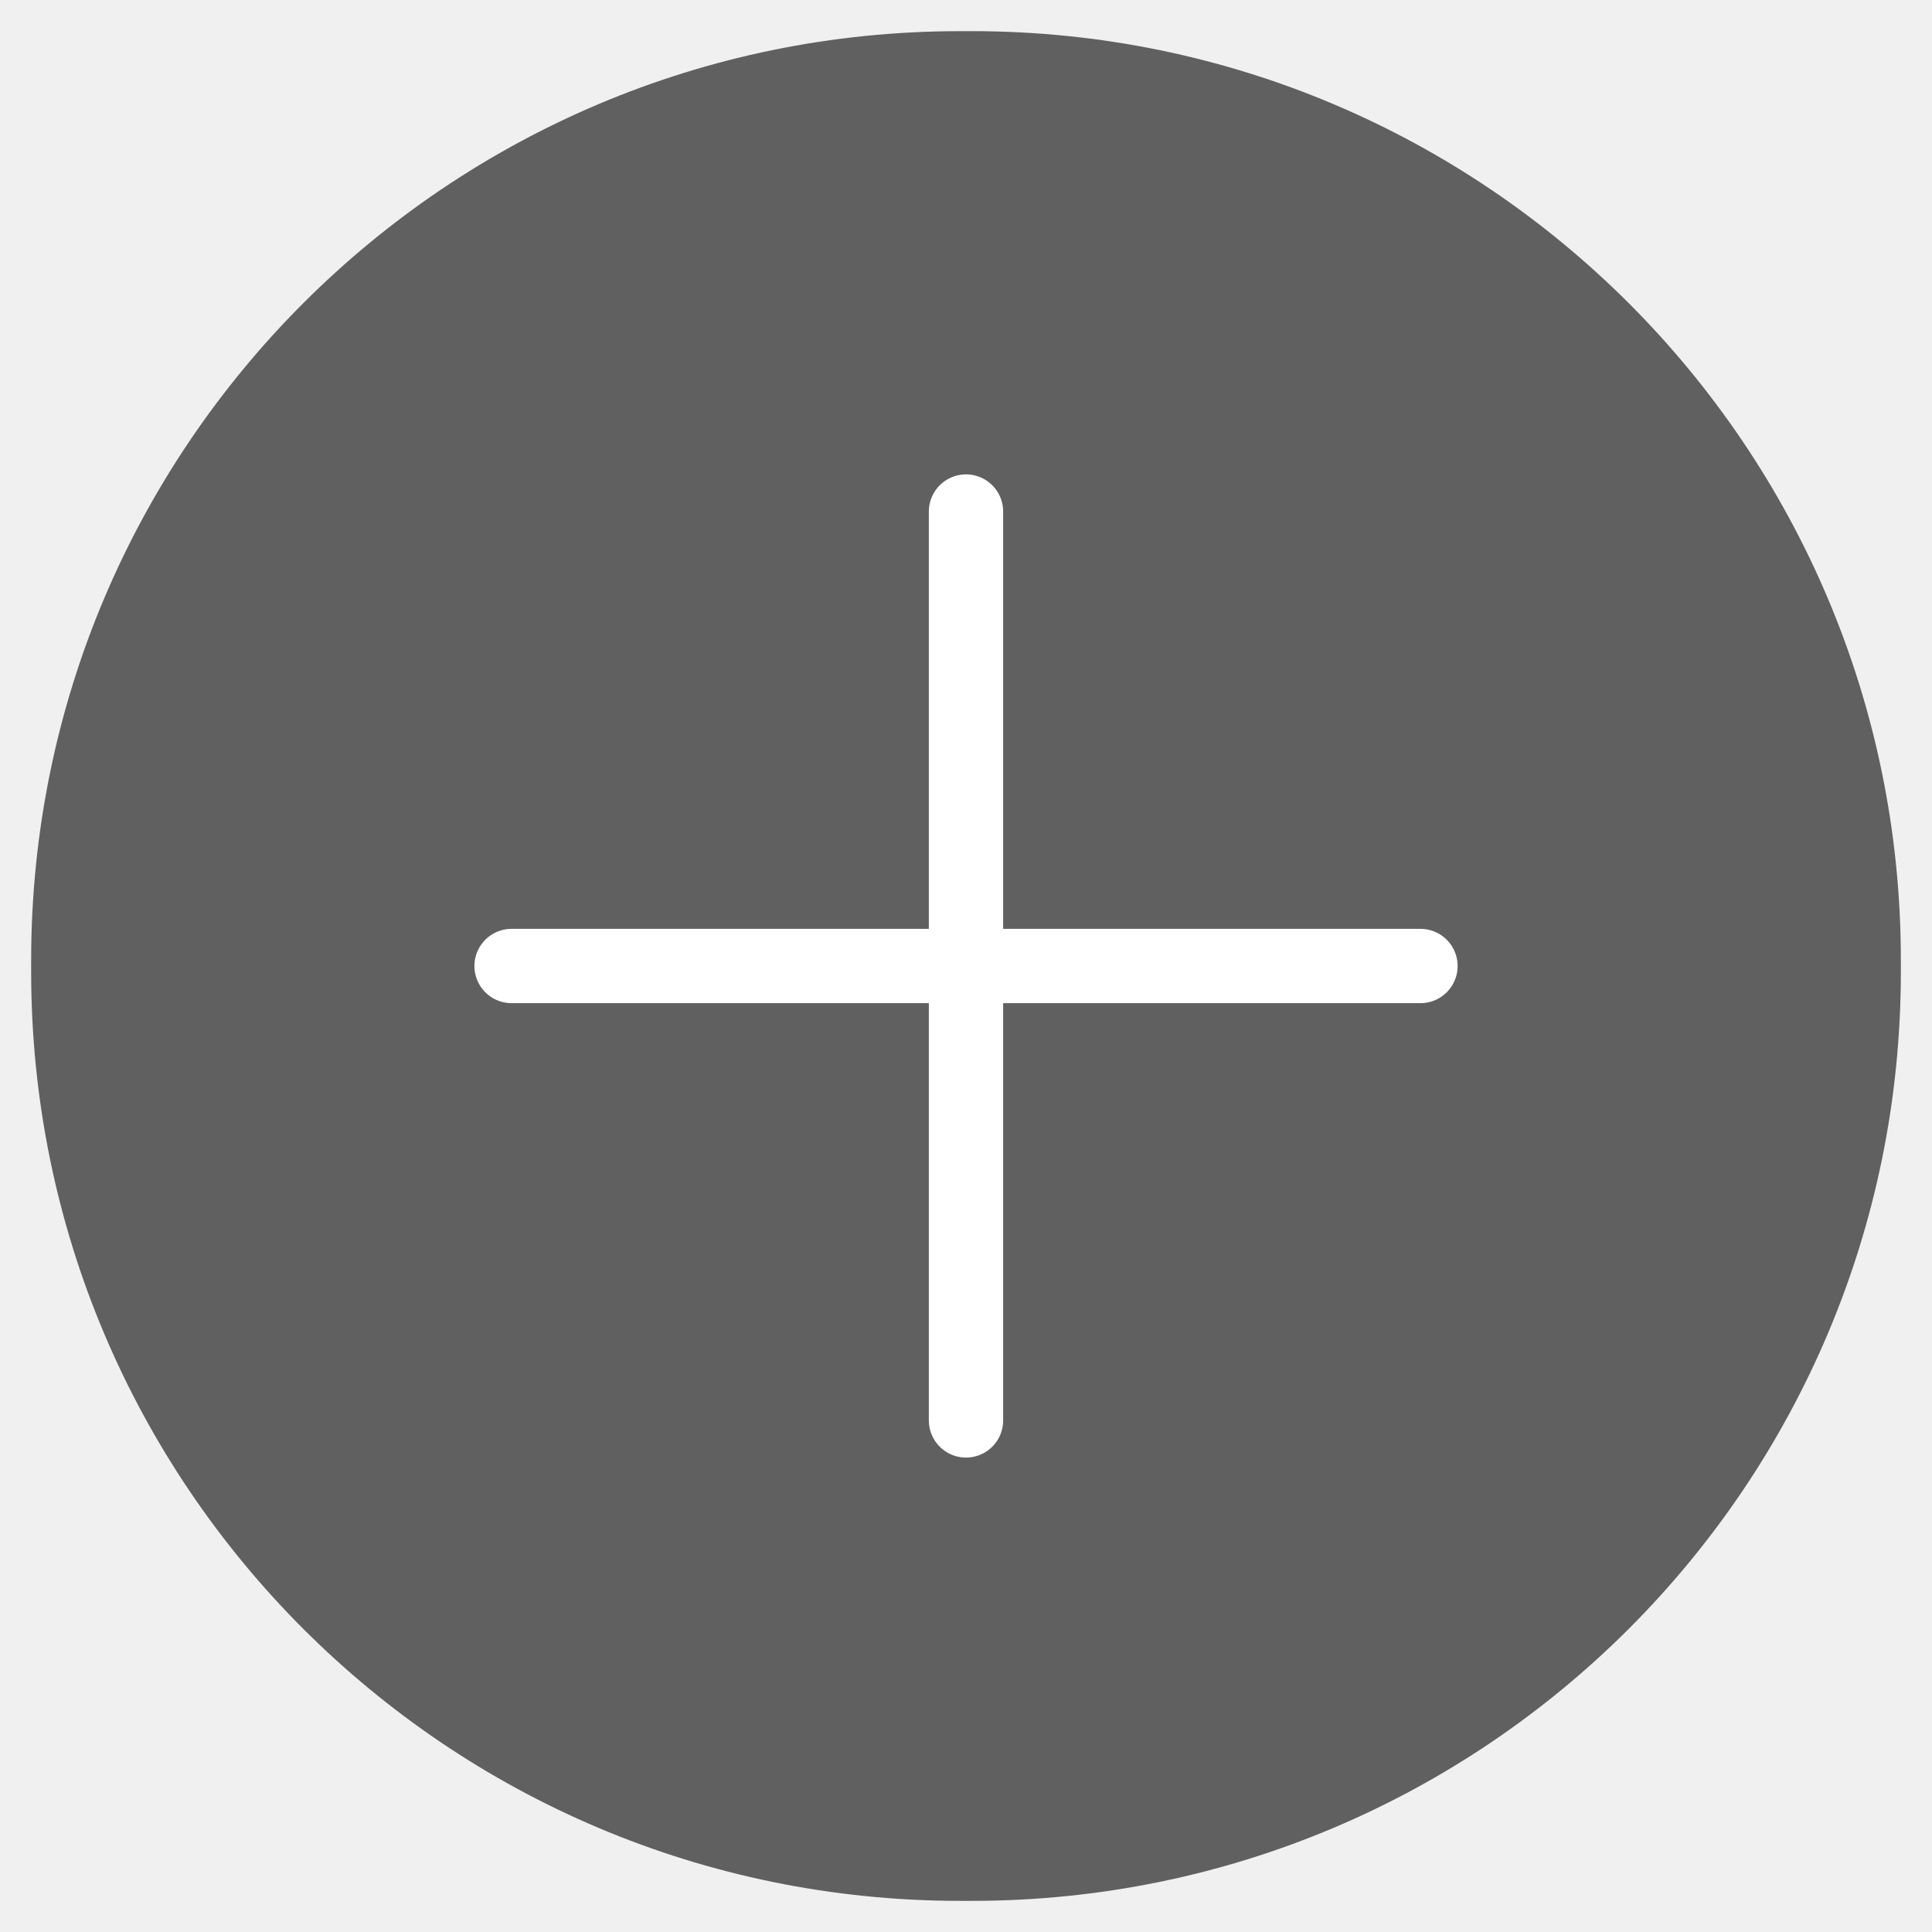
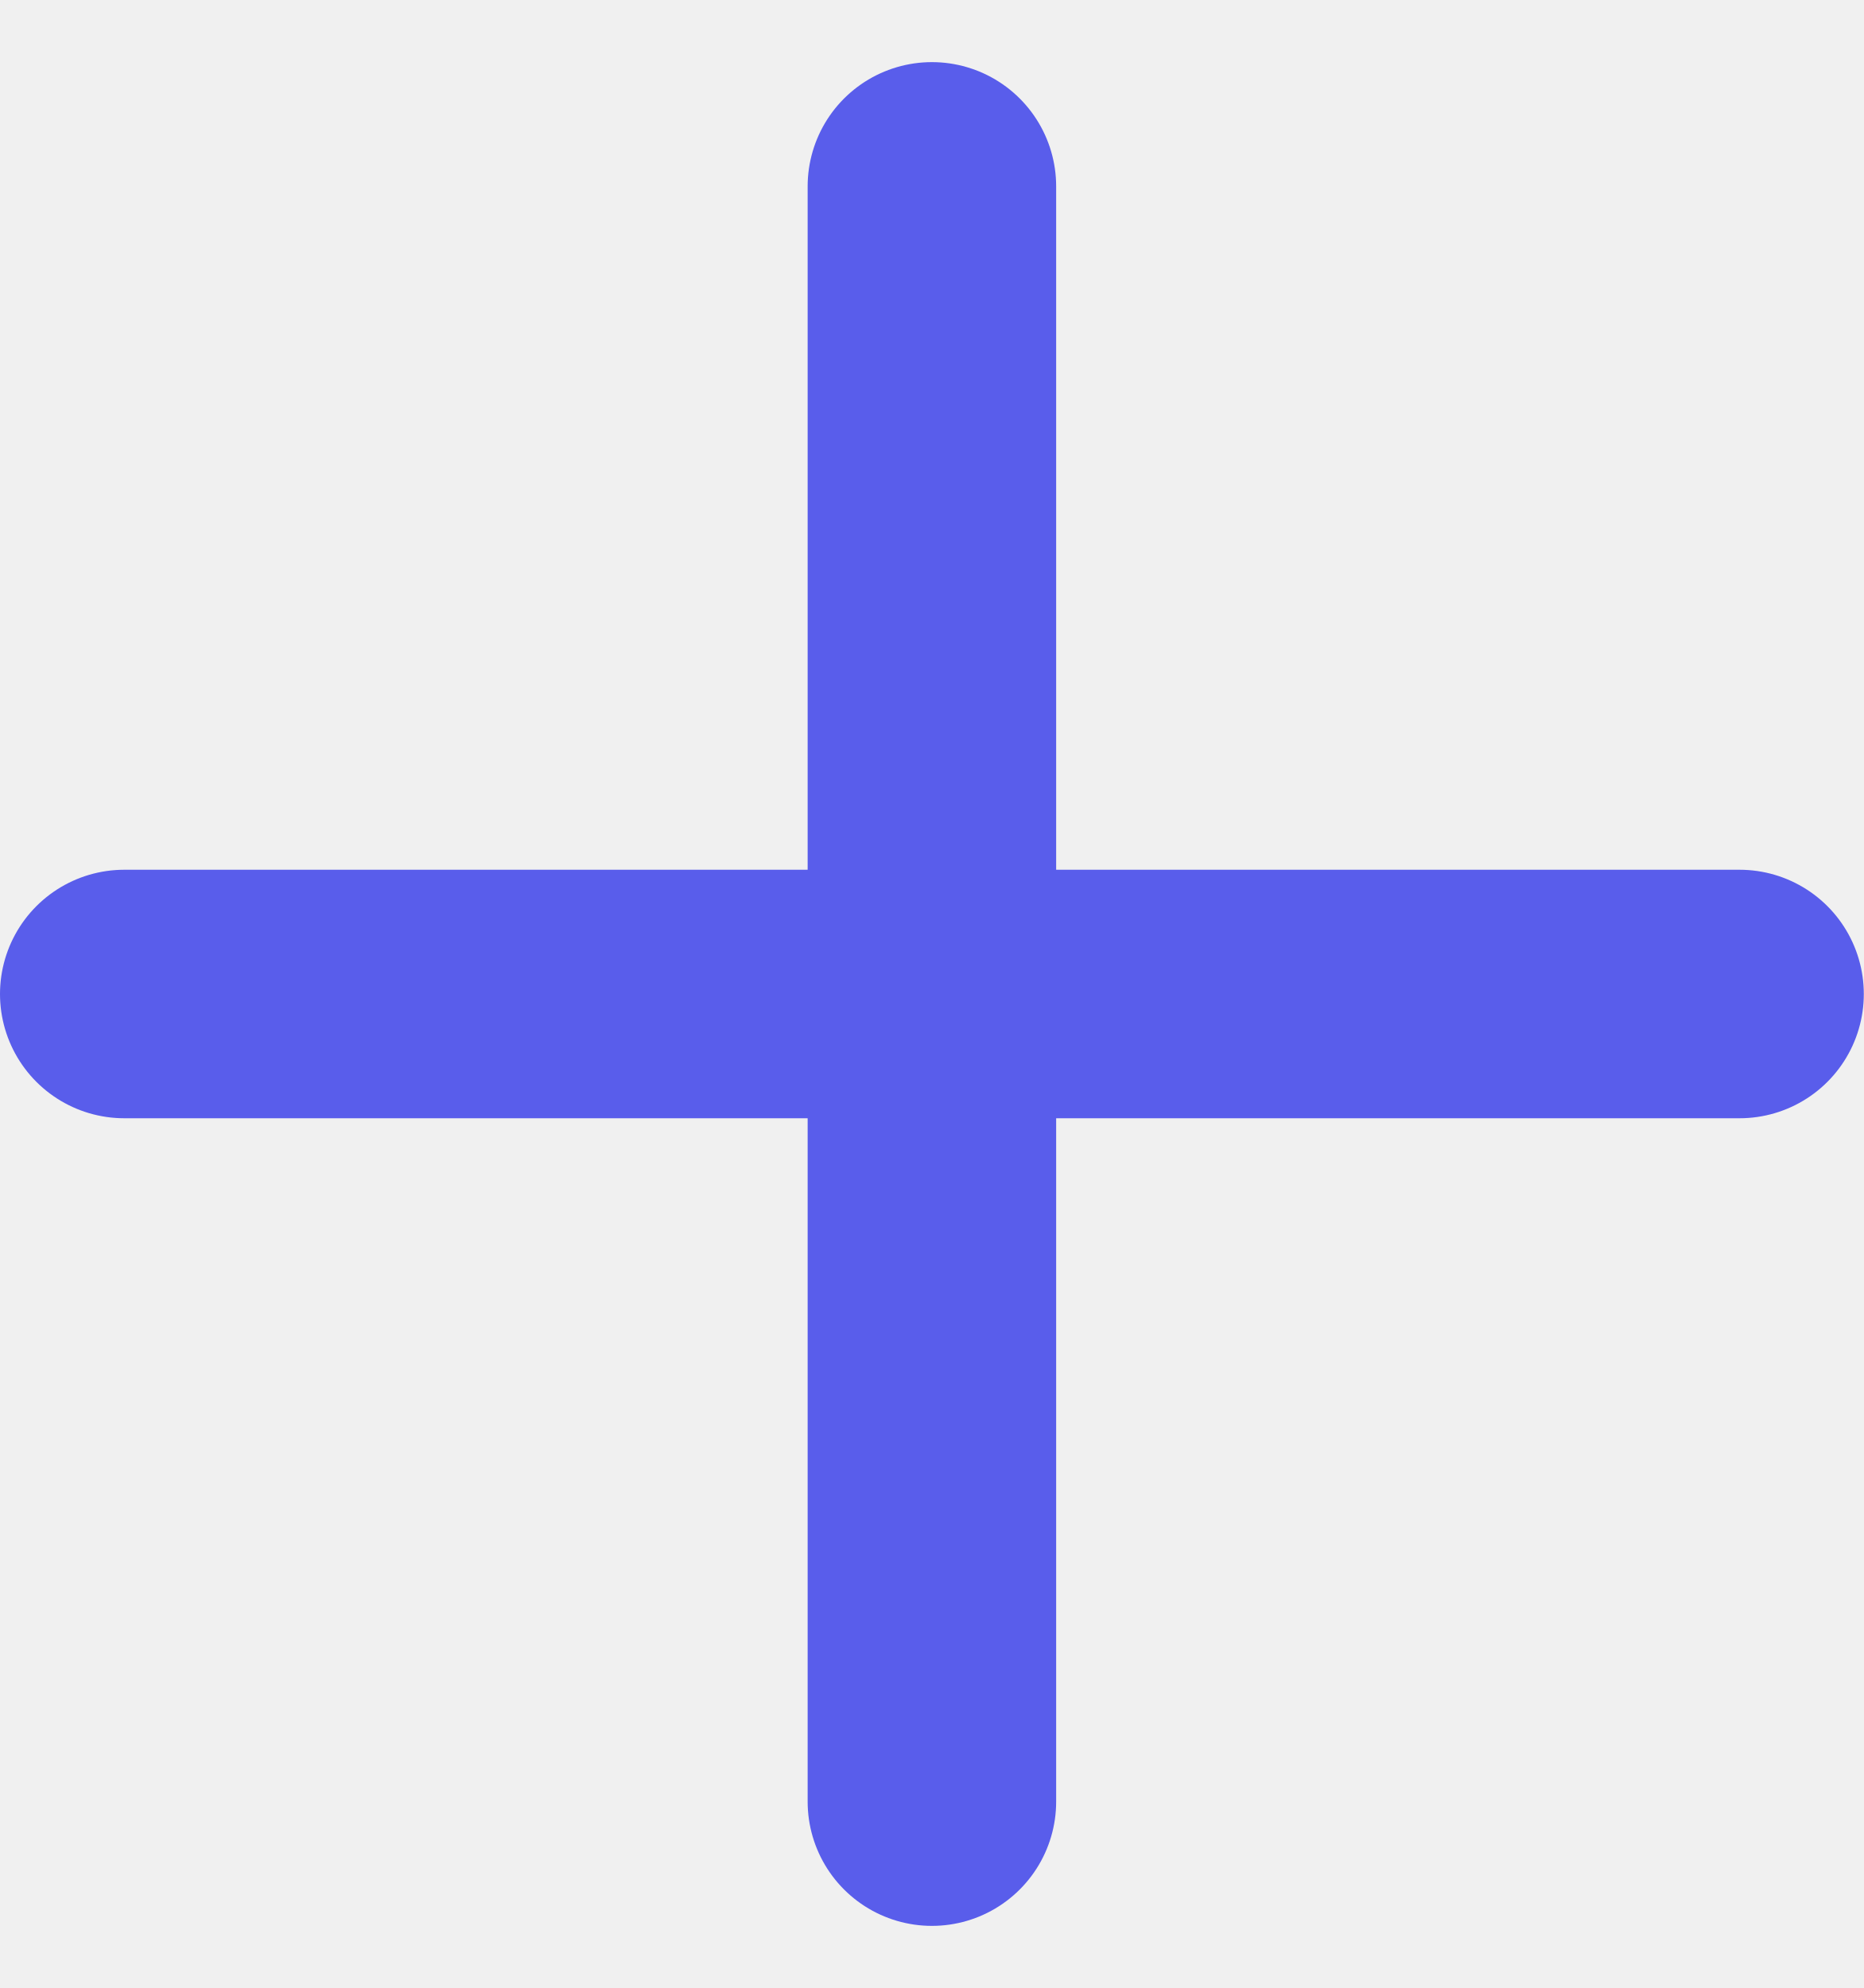
- <svg xmlns="http://www.w3.org/2000/svg" width="52" height="52" viewBox="0 0 52 52" fill="none">
-   <rect x="51.161" y="51.161" width="50.323" height="50.323" rx="25" transform="rotate(-180 51.1614 51.1614)" fill="black" fill-opacity="0.6" />
-   <path d="M13.769 26L38.232 26" stroke="white" stroke-width="2" stroke-linecap="round" />
-   <path d="M26 38.231L26 13.768" stroke="white" stroke-width="2" stroke-linecap="round" />
+ <svg xmlns="http://www.w3.org/2000/svg" width="15" height="16" viewBox="0 0 15 16" fill="none">
+   <path d="M1 8H14" stroke="#595DEB" stroke-width="2" stroke-linecap="round" />
+   <path d="M7.5 1.5L7.5 14.5" stroke="#595DEB" stroke-width="2" stroke-linecap="round" />
</svg>
